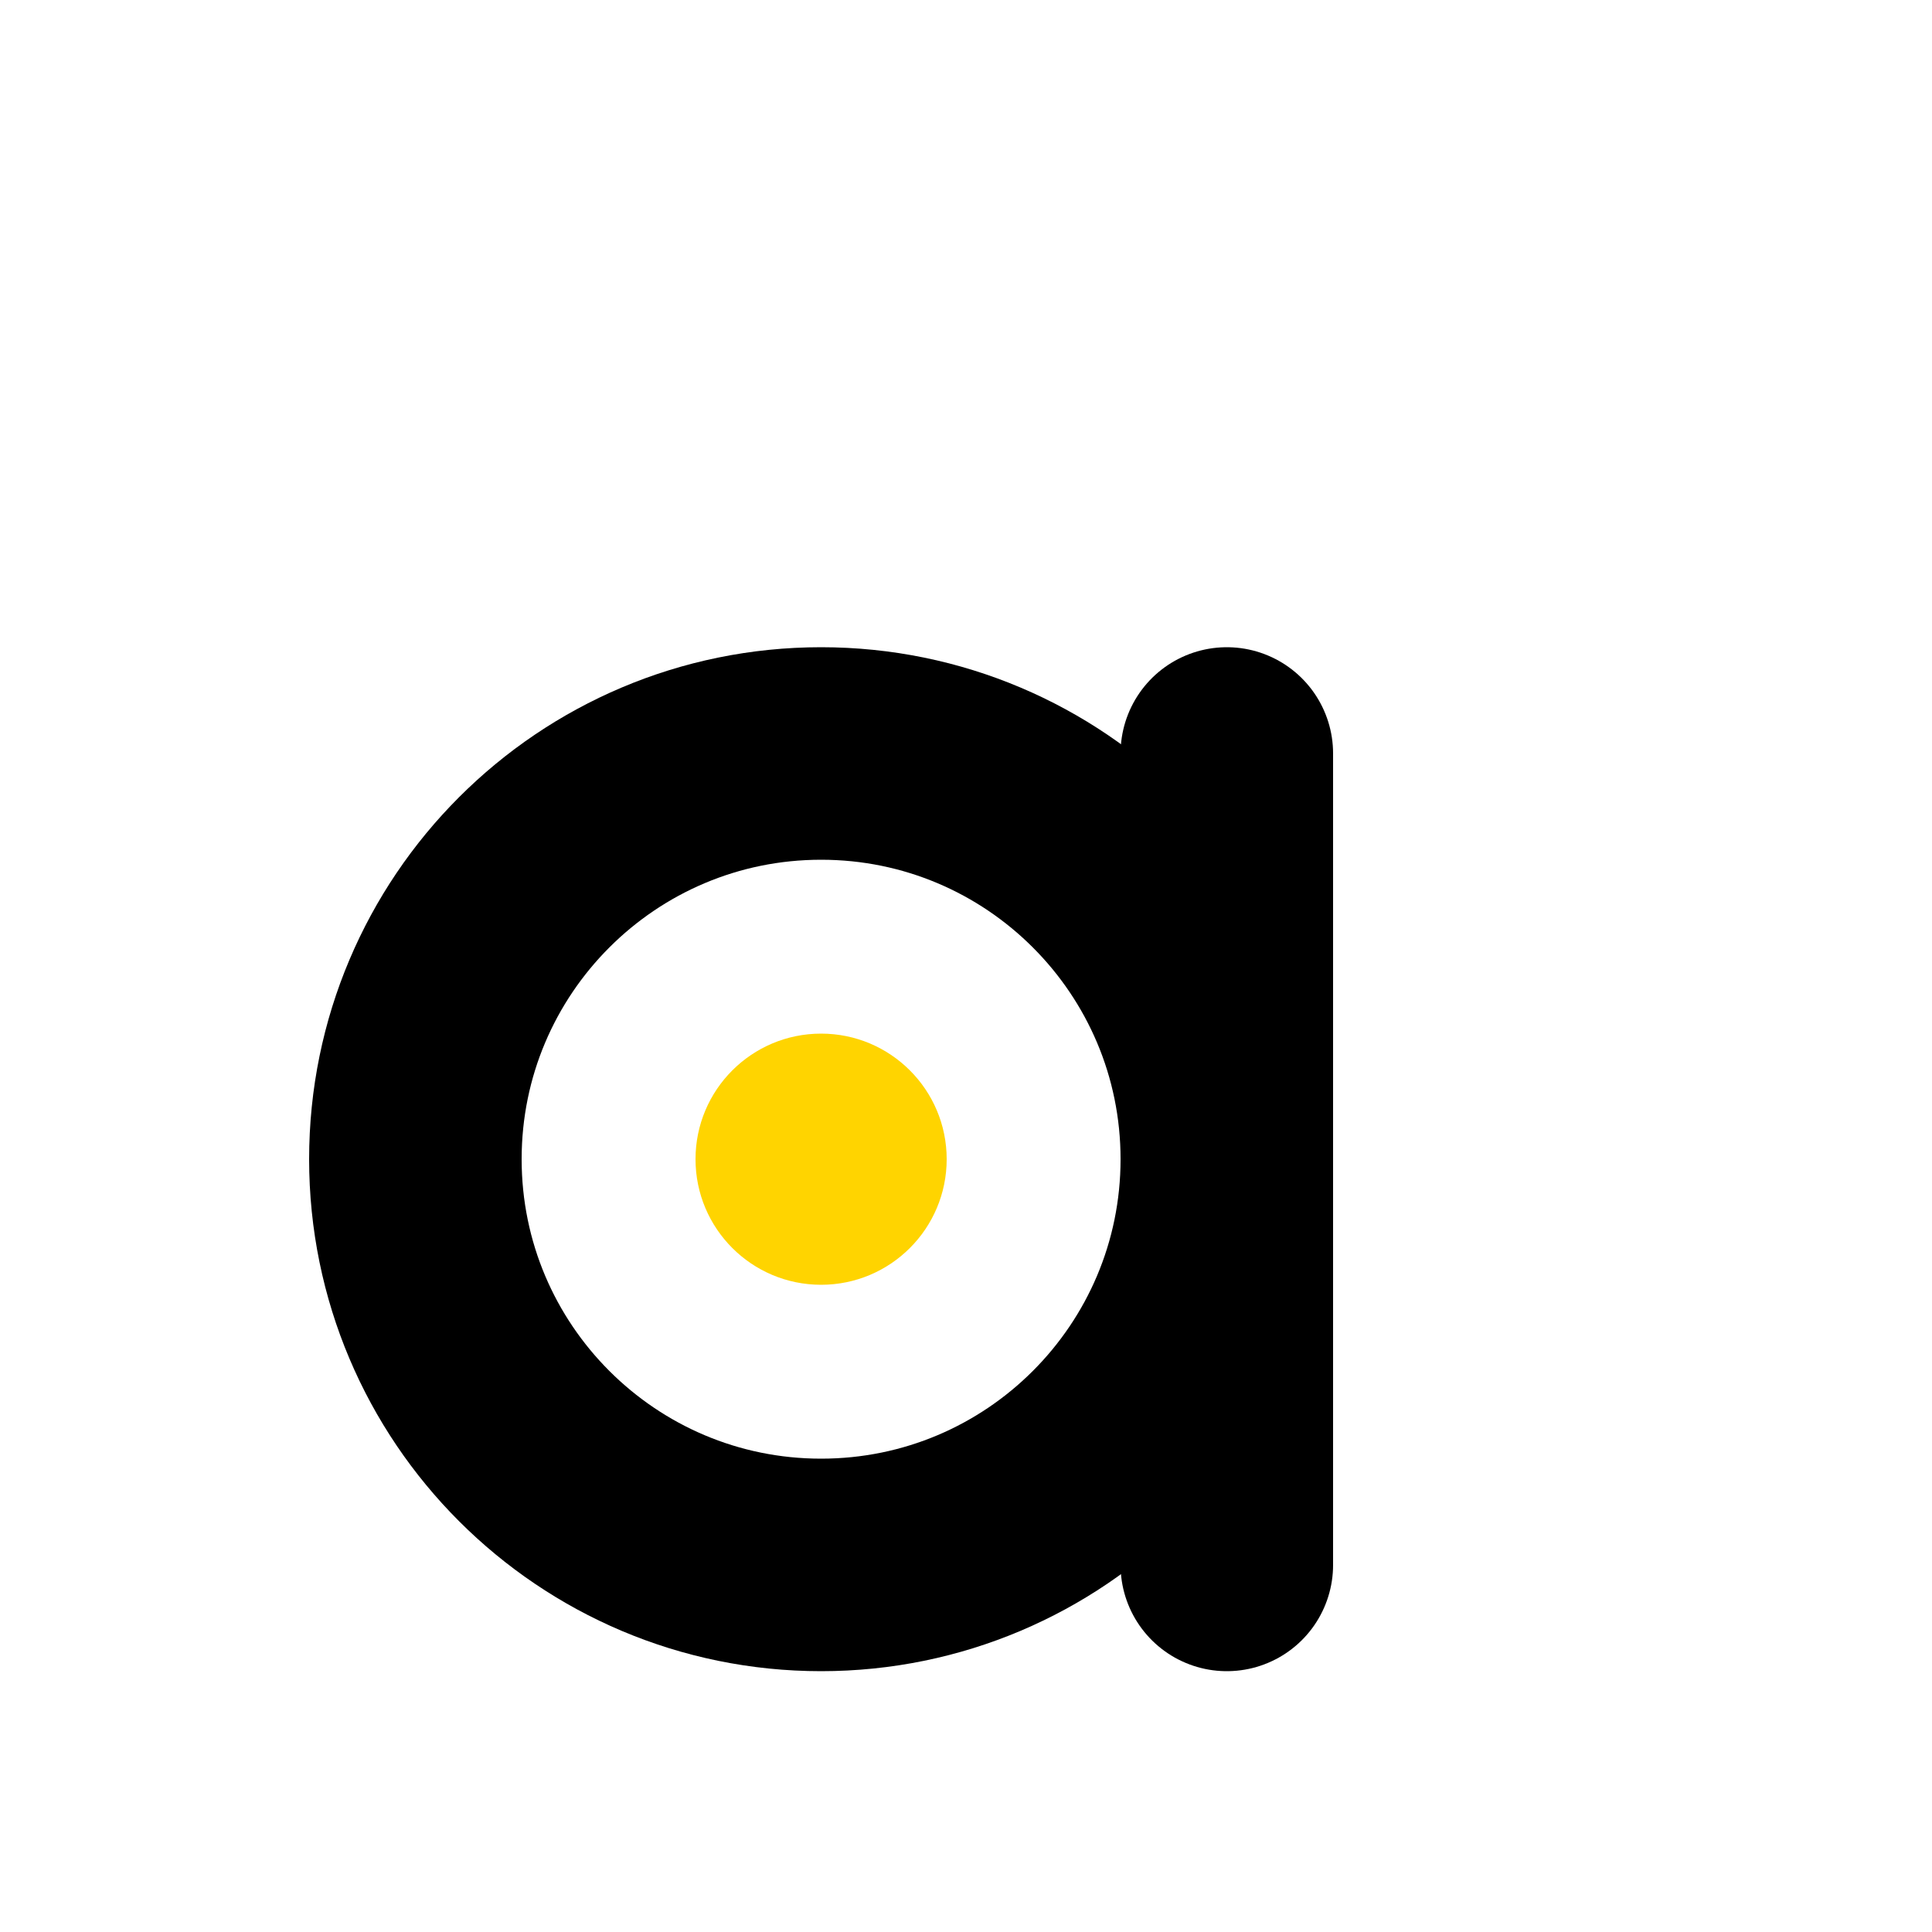
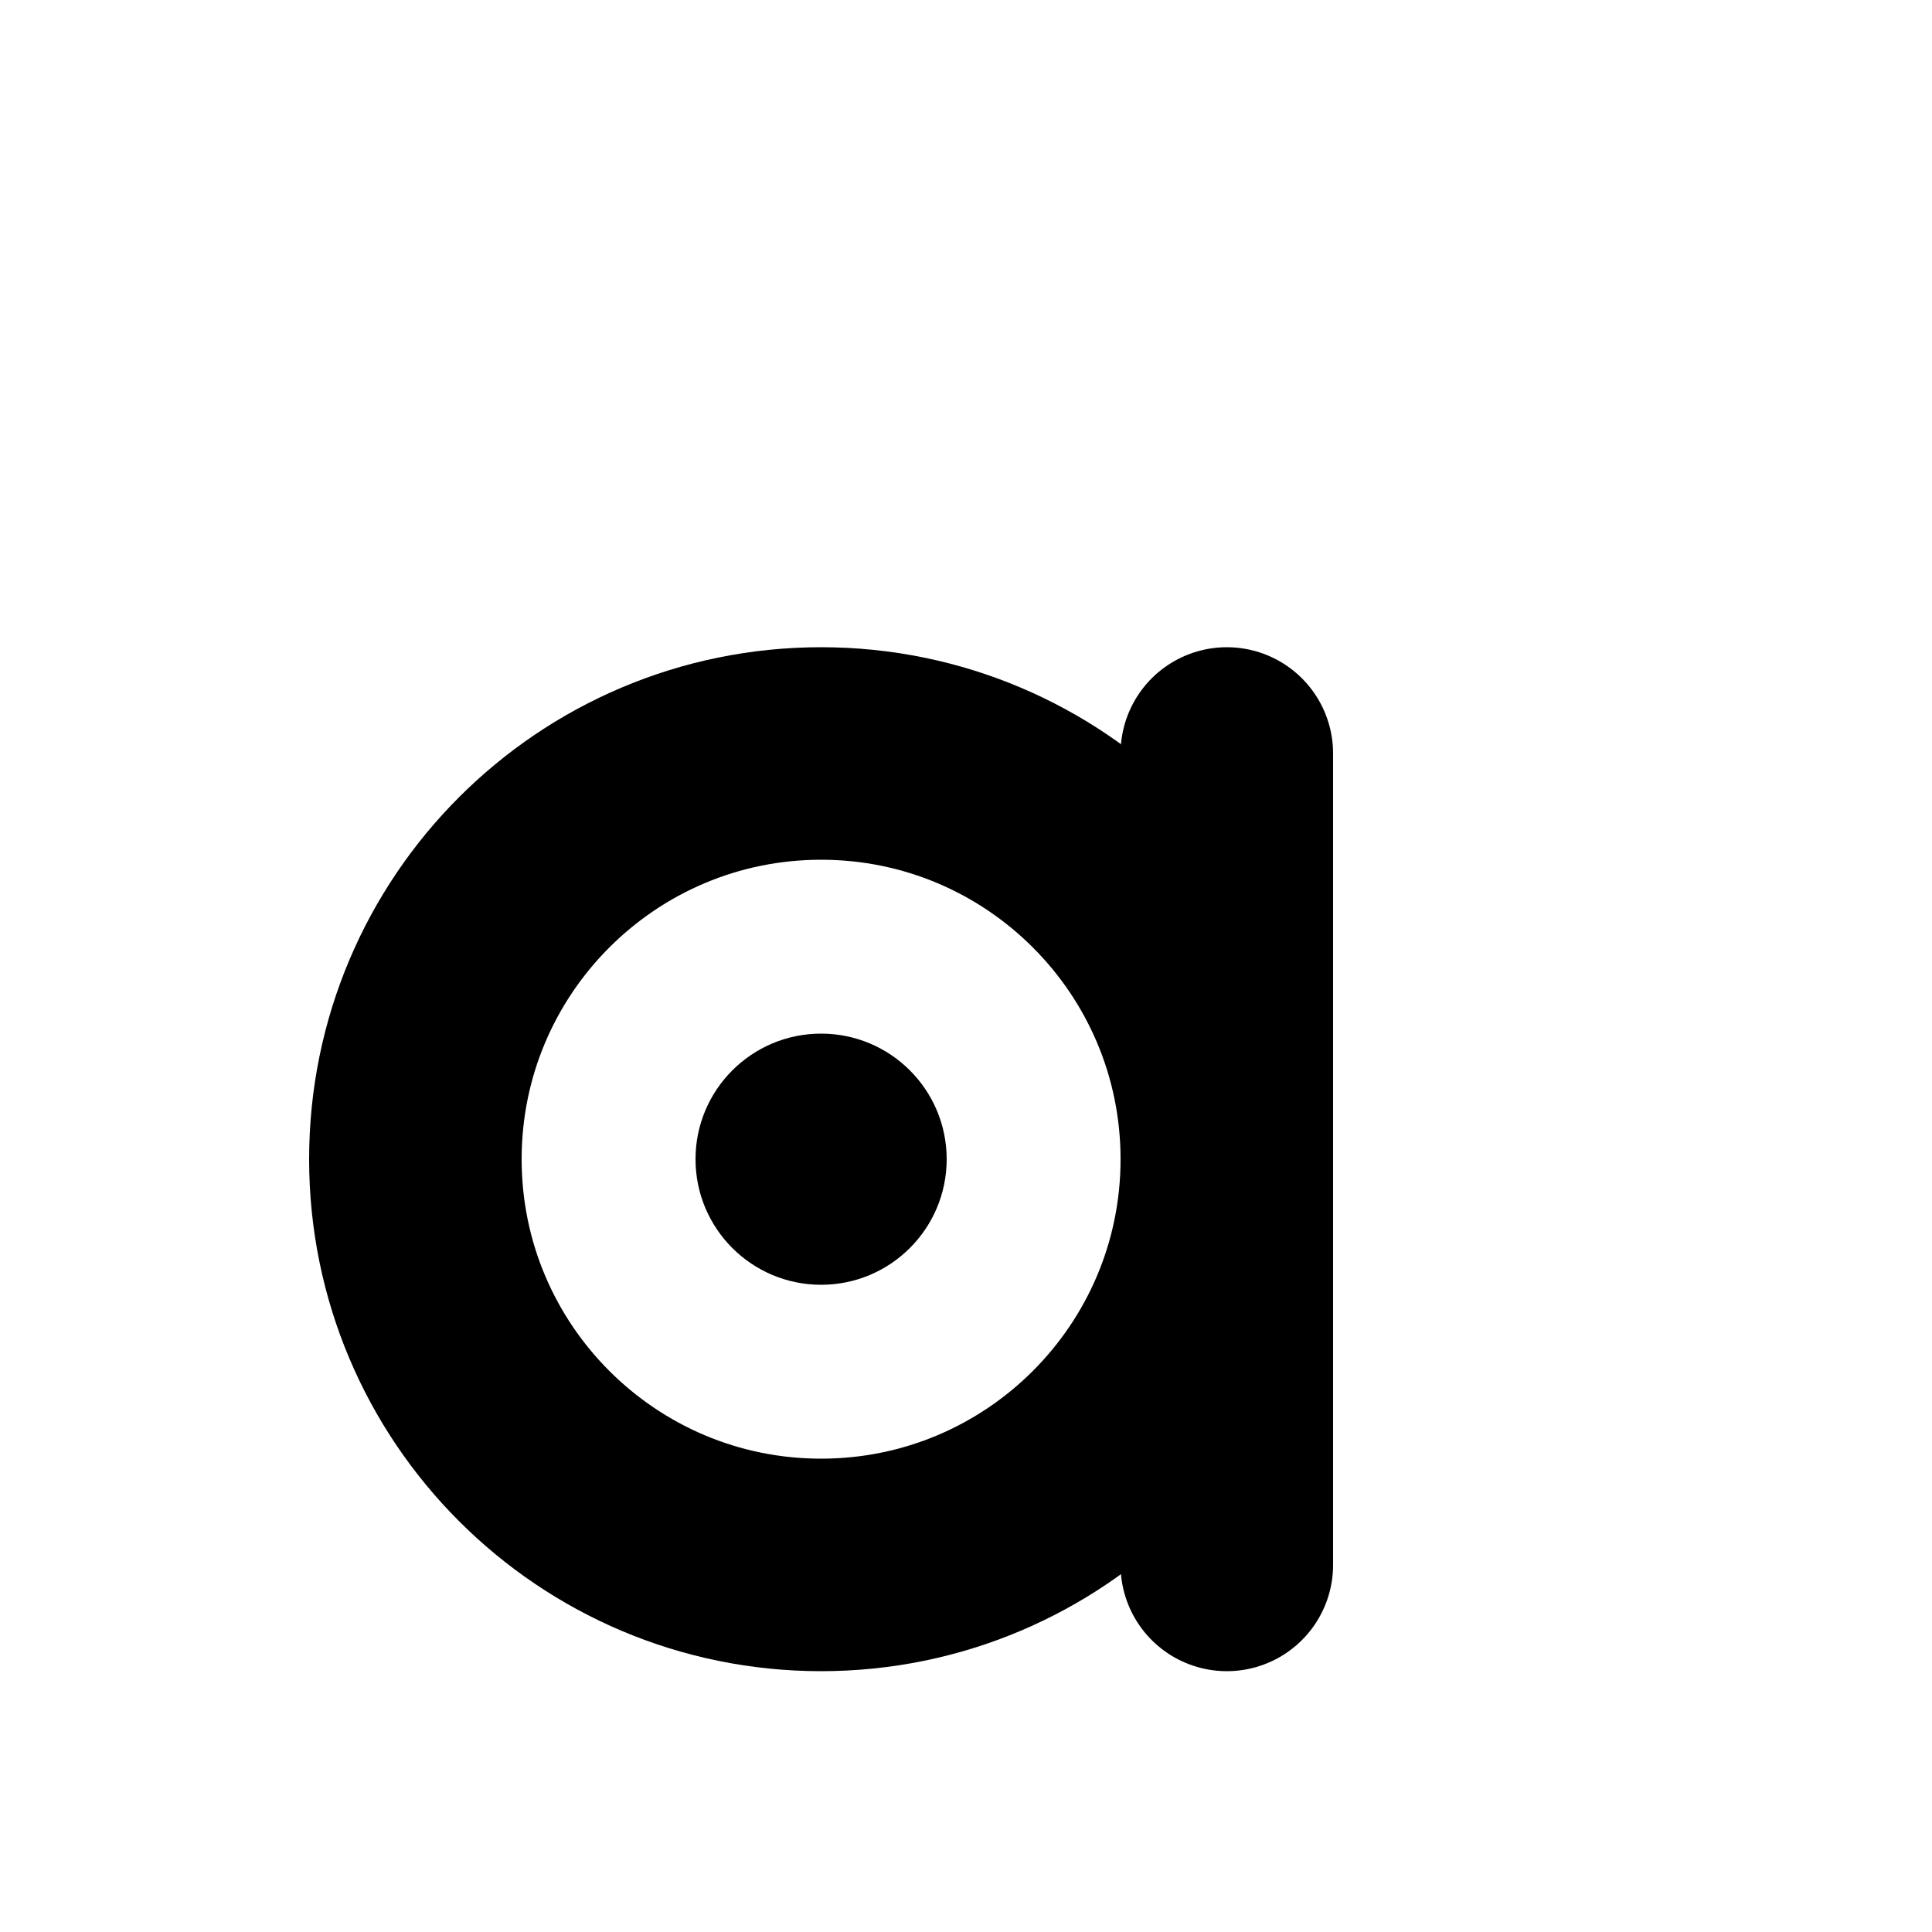
<svg xmlns="http://www.w3.org/2000/svg" viewBox="0 0 200 200" fill="none">
  <circle cx="85" cy="120" r="42" stroke="currentColor" stroke-width="22" fill="none" />
  <line x1="127" y1="78" x2="127" y2="162" stroke="currentColor" stroke-width="22" stroke-linecap="round" />
-   <circle cx="85" cy="120" r="13" fill="#ffd400" />
+   <circle cx="85" cy="120" r="13" fill="currentColor" />
</svg>
